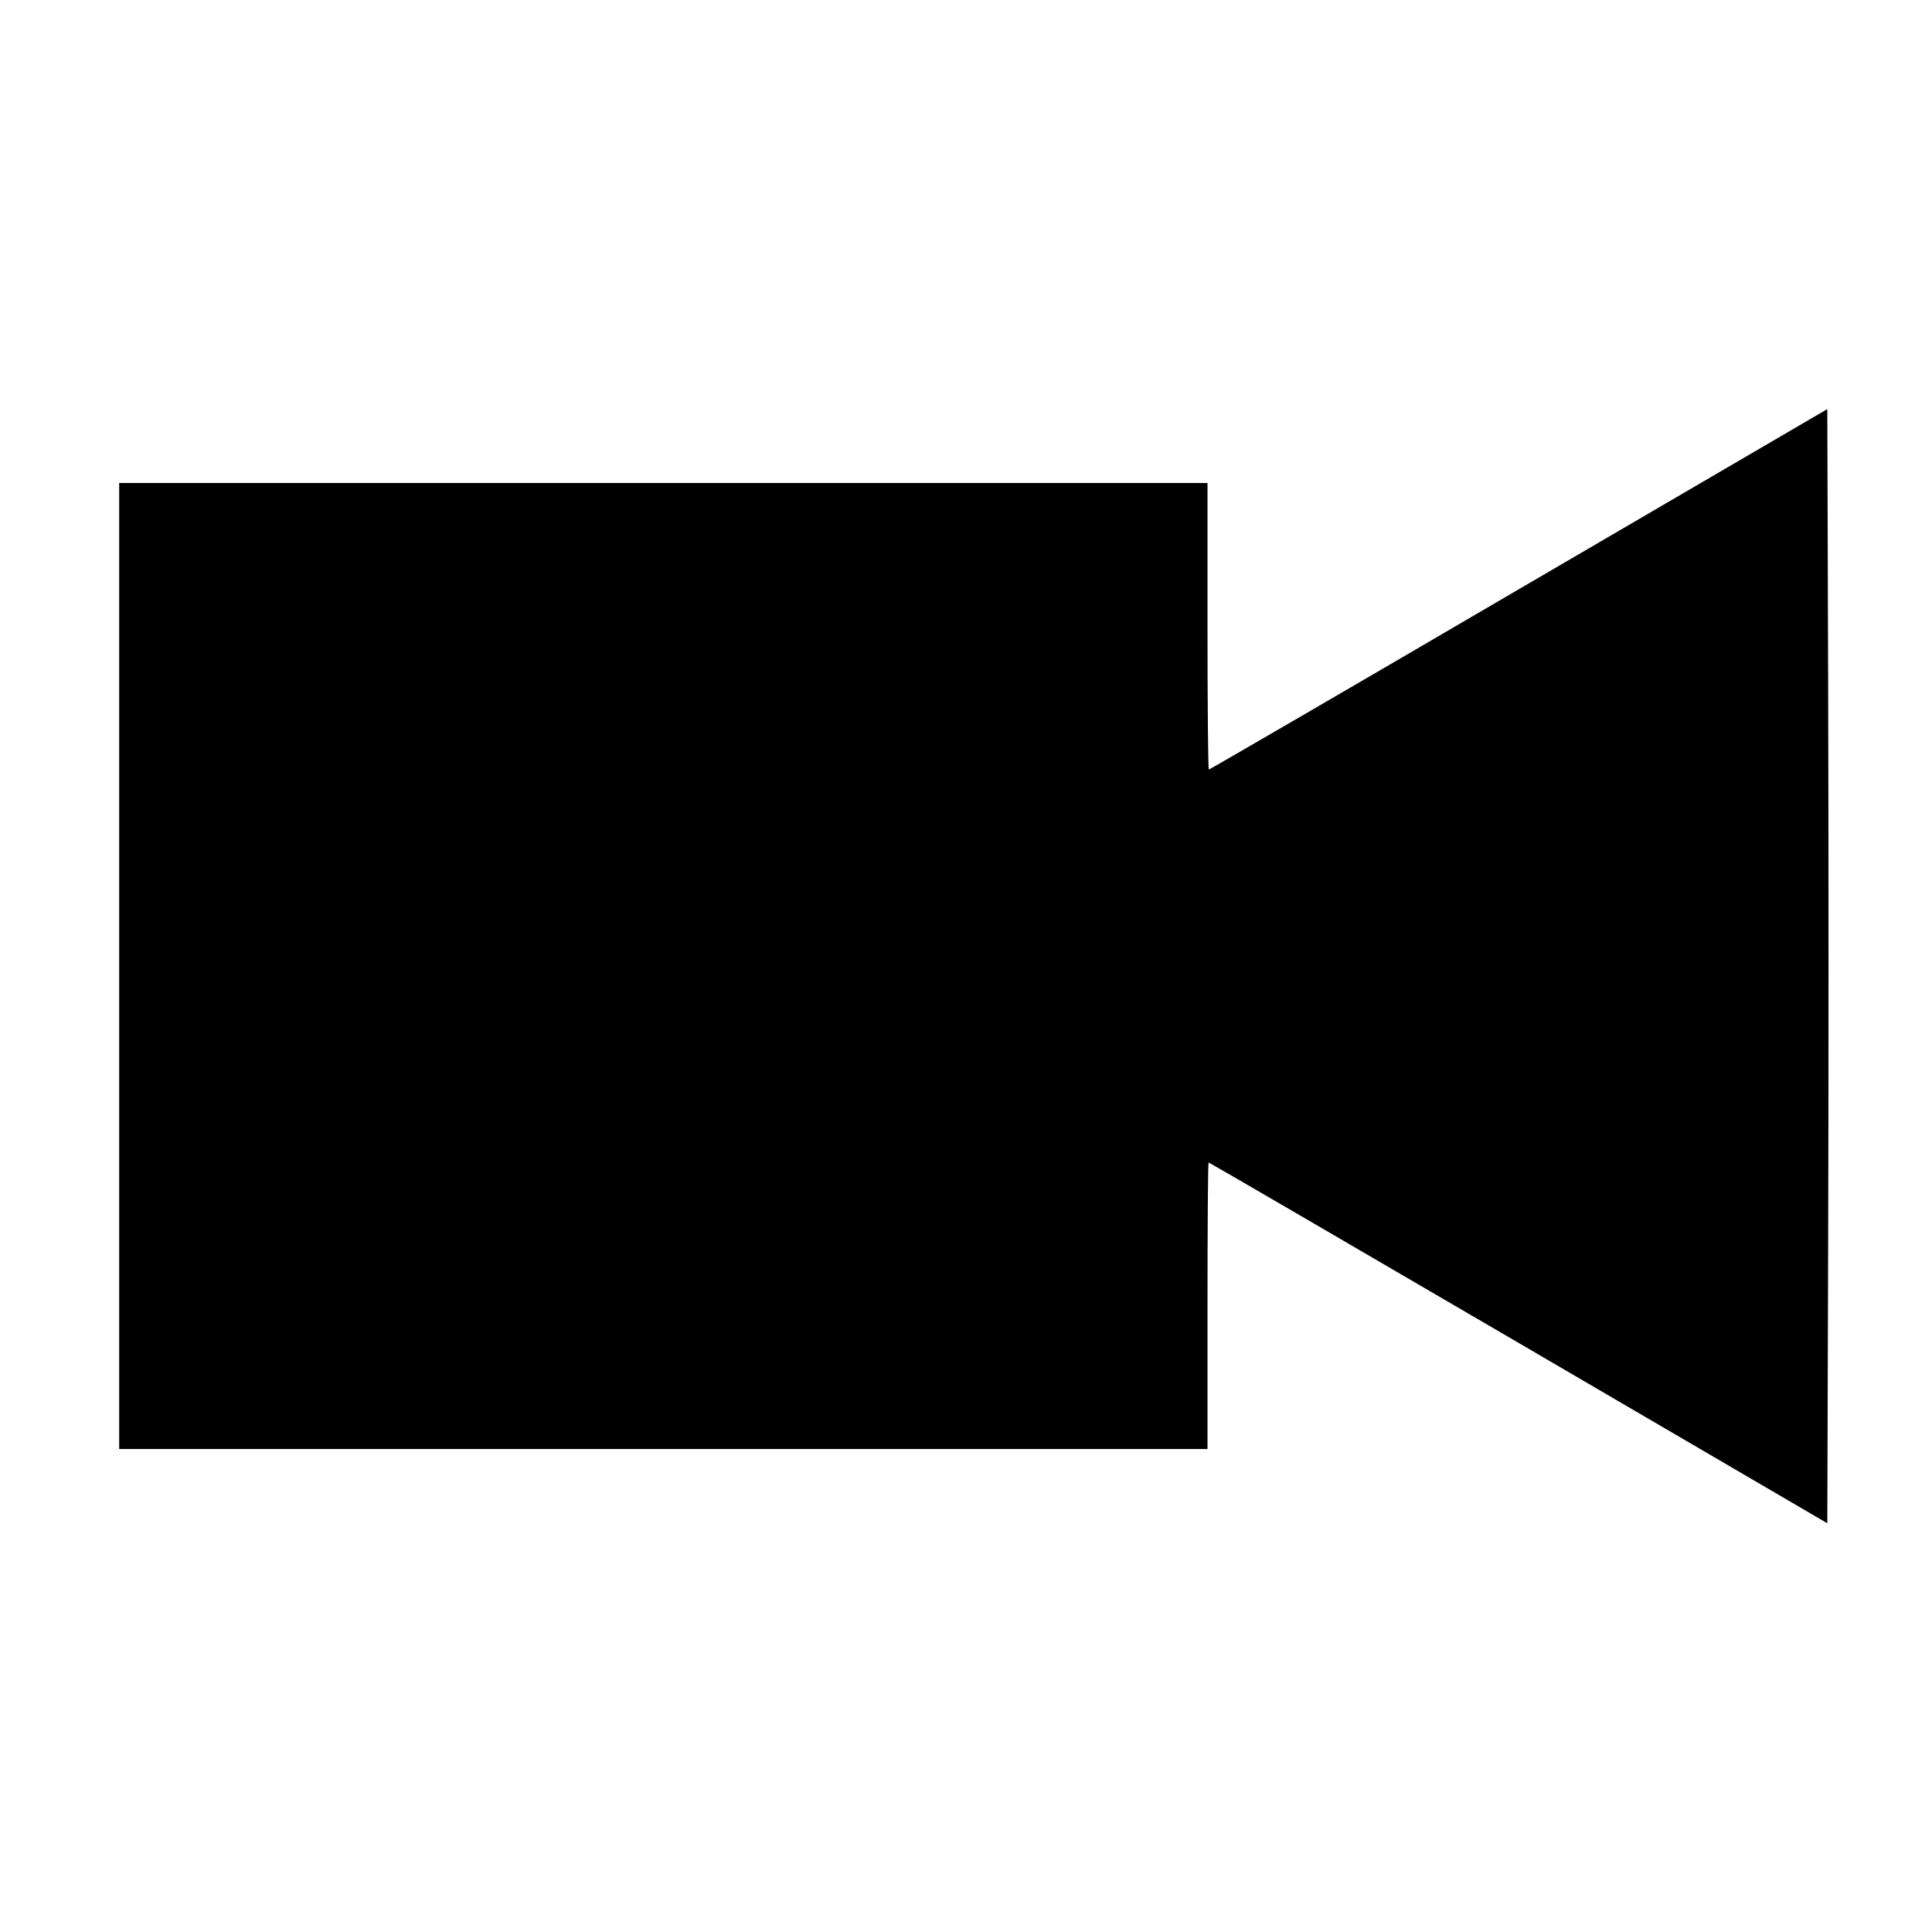
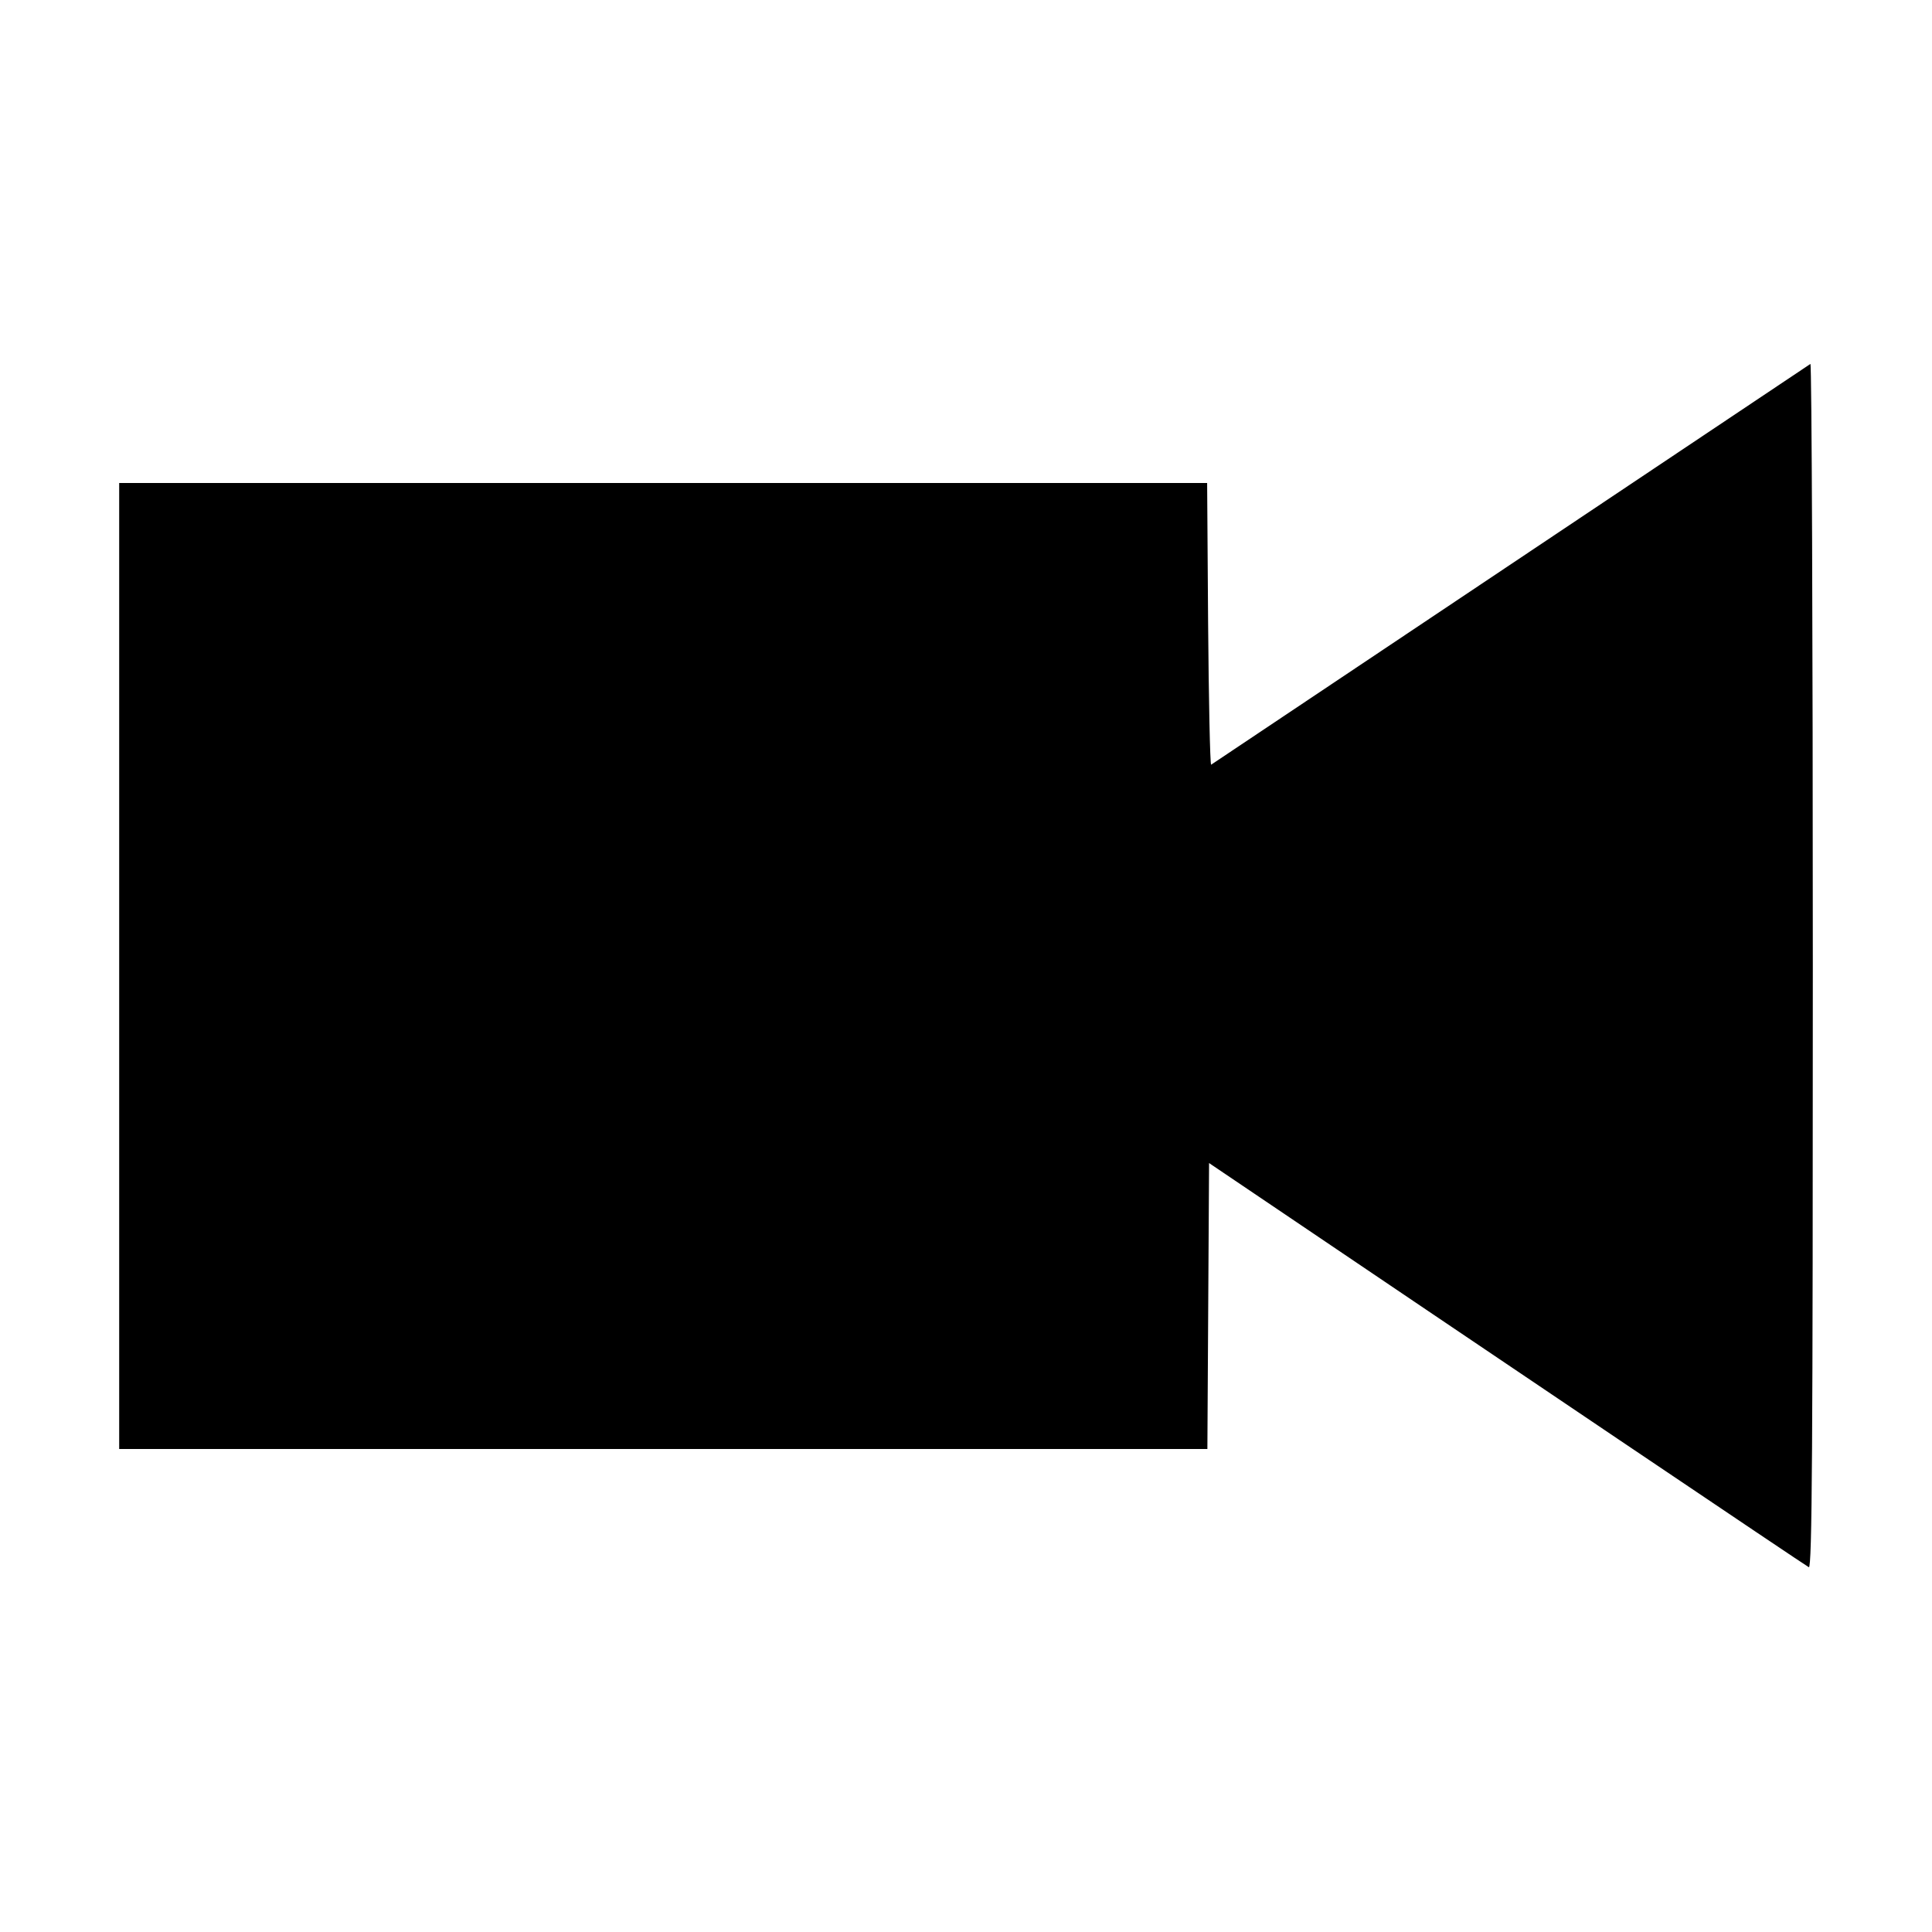
- <svg xmlns="http://www.w3.org/2000/svg" width="16" height="16">
-   <path d="M12.578 4.88c-1.405.822-2.56 1.493-2.567 1.493-.006 0-.011-.534-.011-1.186V4H.987v8H10v-1.187c0-.652.004-1.186.009-1.186.005 0 1.16.672 2.567 1.494l2.557 1.494.007-2.308c.004-1.269.004-3.345 0-4.613l-.007-2.306-2.555 1.492" fill-rule="evenodd" />
+ <svg xmlns="http://www.w3.org/2000/svg" width="16px" height="16px">
+   <g style="">
+     <path d="M10.03,6.333 C10.021,6.323,10.01,5.795,10.005,5.158 L9.997,4 L0.987,4 L0.987,12 L9.999,12 L10.006,10.816 L10.013,9.632 C12.48,11.299,14.962,12.972,14.98,12.979 C15.007,12.99,15.013,11.984,15.013,8.003 C15.013,5.259,15.004,3.014,14.993,3.014 " style="fill: rgba(0, 0, 0, 1); stroke-width: 0px; stroke: rgba(0, 0, 0, 1); " fill="#000000" stroke="#000000" stroke-width="0" />
+   </g>
</svg>
